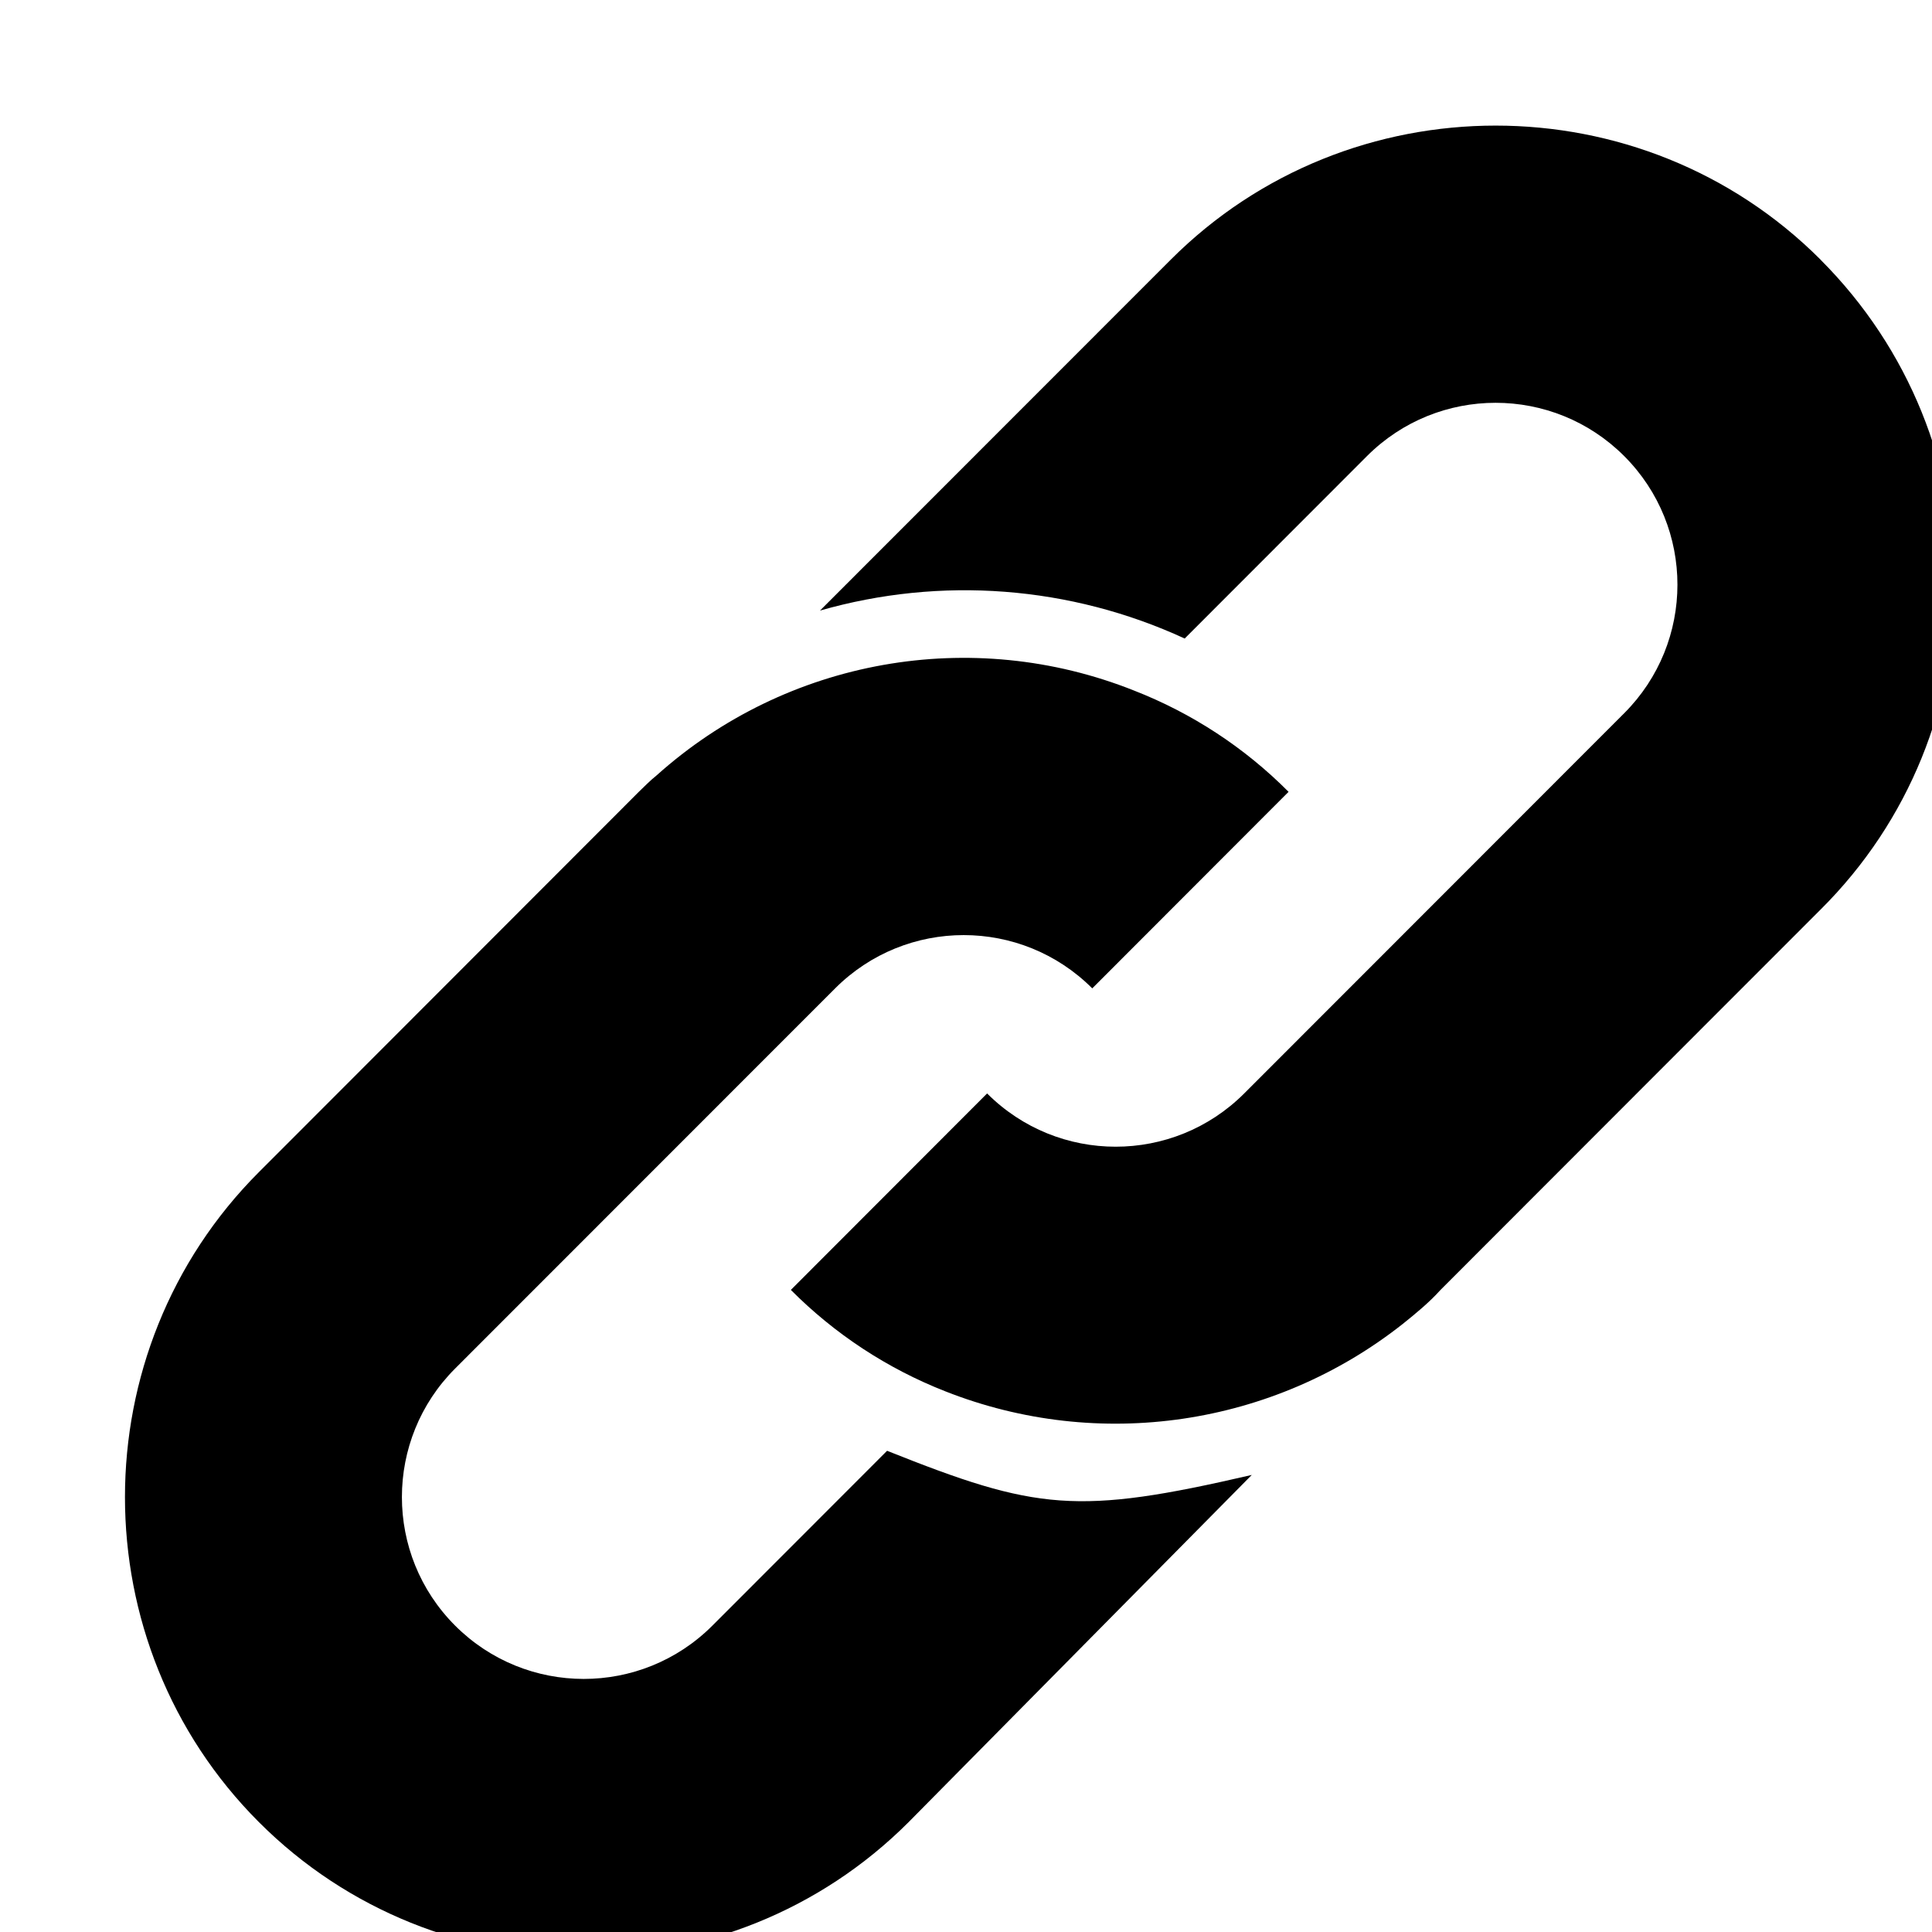
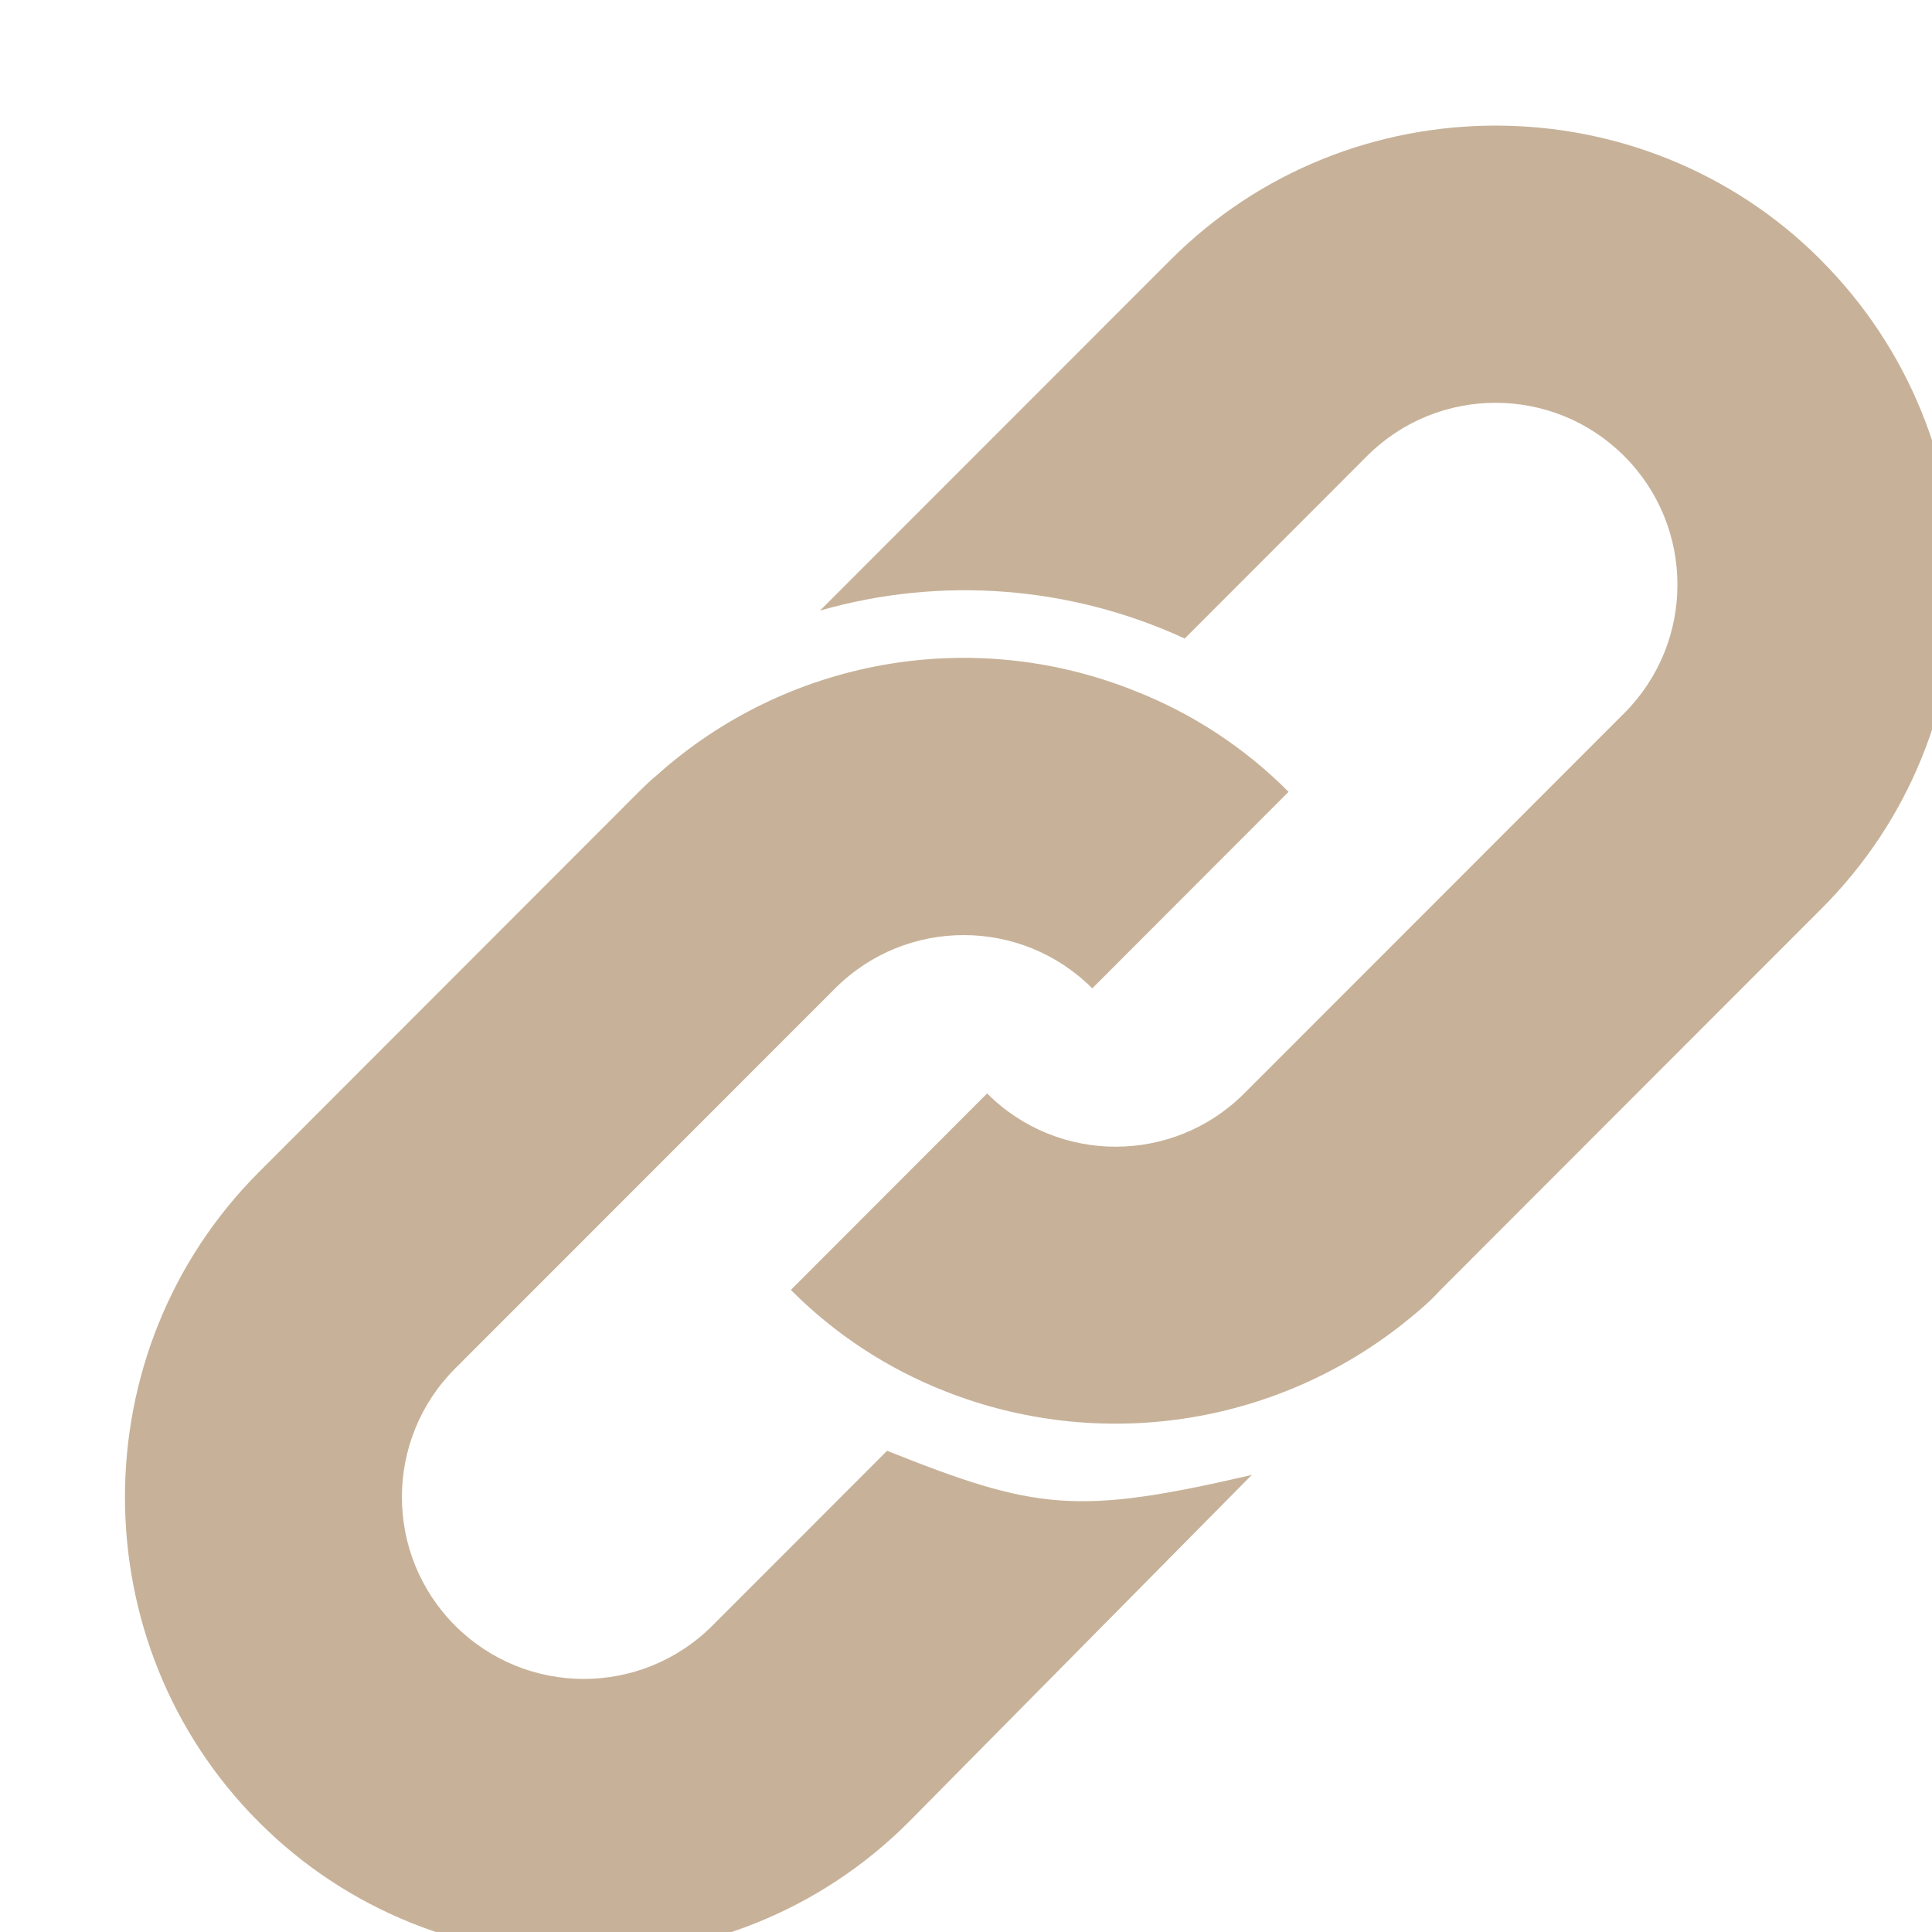
<svg xmlns="http://www.w3.org/2000/svg" width="26" height="26">
-   <svg width="27" height="27">
+   <svg width="27" height="27" fill="#C7B299">
    <path d="M24.5 3.494c-2.404-2.405-6.341-2.405-8.744 0l-4.721 4.723a7.068 7.068 0 0 1 4.908.376l2.454-2.456a2.447 2.447 0 1 1 3.46 3.462l-3.085 3.087-2.028 2.029a2.446 2.446 0 0 1-3.46 0l-2.641 2.644a6.038 6.038 0 0 0 2.079 1.365 6.24 6.24 0 0 0 6.153-.905c.17-.136.358-.29.511-.46l3.187-3.19 1.926-1.927c2.42-2.405 2.42-6.327 0-8.748zm-12.562 16.03l-2.352 2.354a2.447 2.447 0 1 1-3.46-3.462l5.113-5.115a2.446 2.446 0 0 1 3.46 0l2.642-2.645a6.012 6.012 0 0 0-2.08-1.363 6.191 6.191 0 0 0-6.425 1.142c-.085.068-.17.154-.239.221l-5.113 5.118c-2.403 2.404-2.403 6.343 0 8.747 2.403 2.406 6.34 2.406 8.744 0l4.618-4.672c-2.351.545-2.897.478-4.908-.325z" />
  </svg>
</svg>
